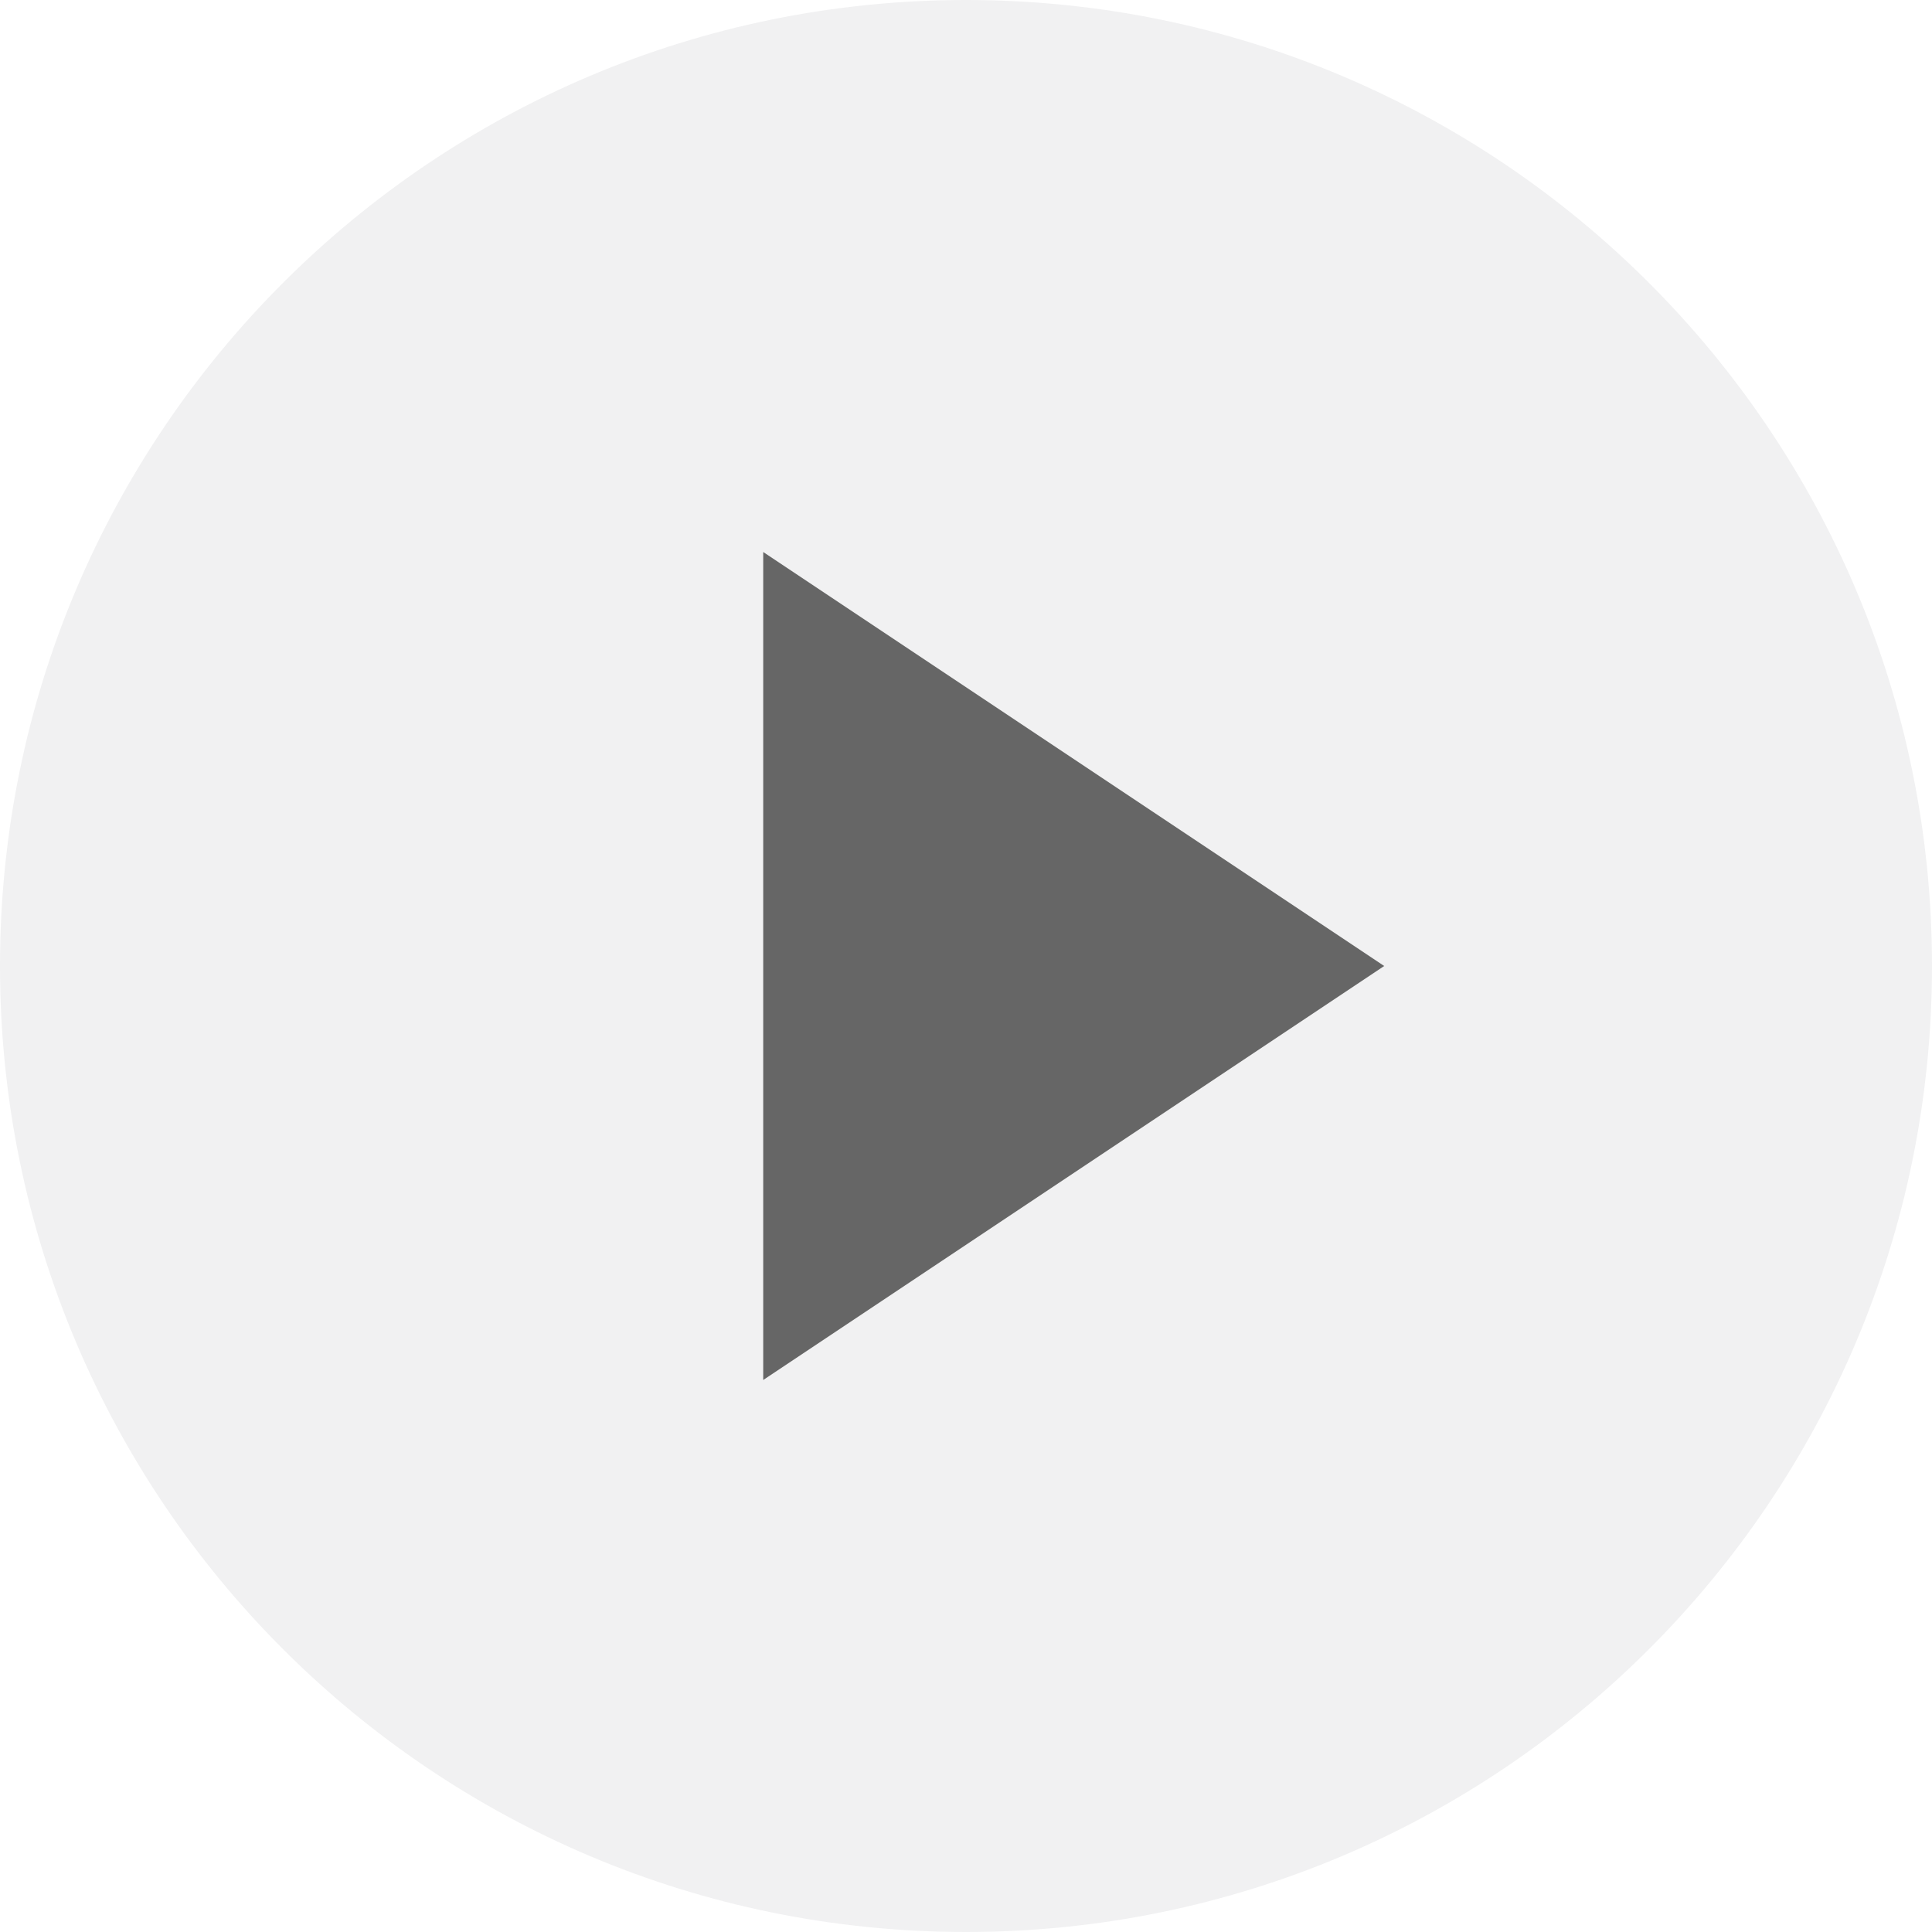
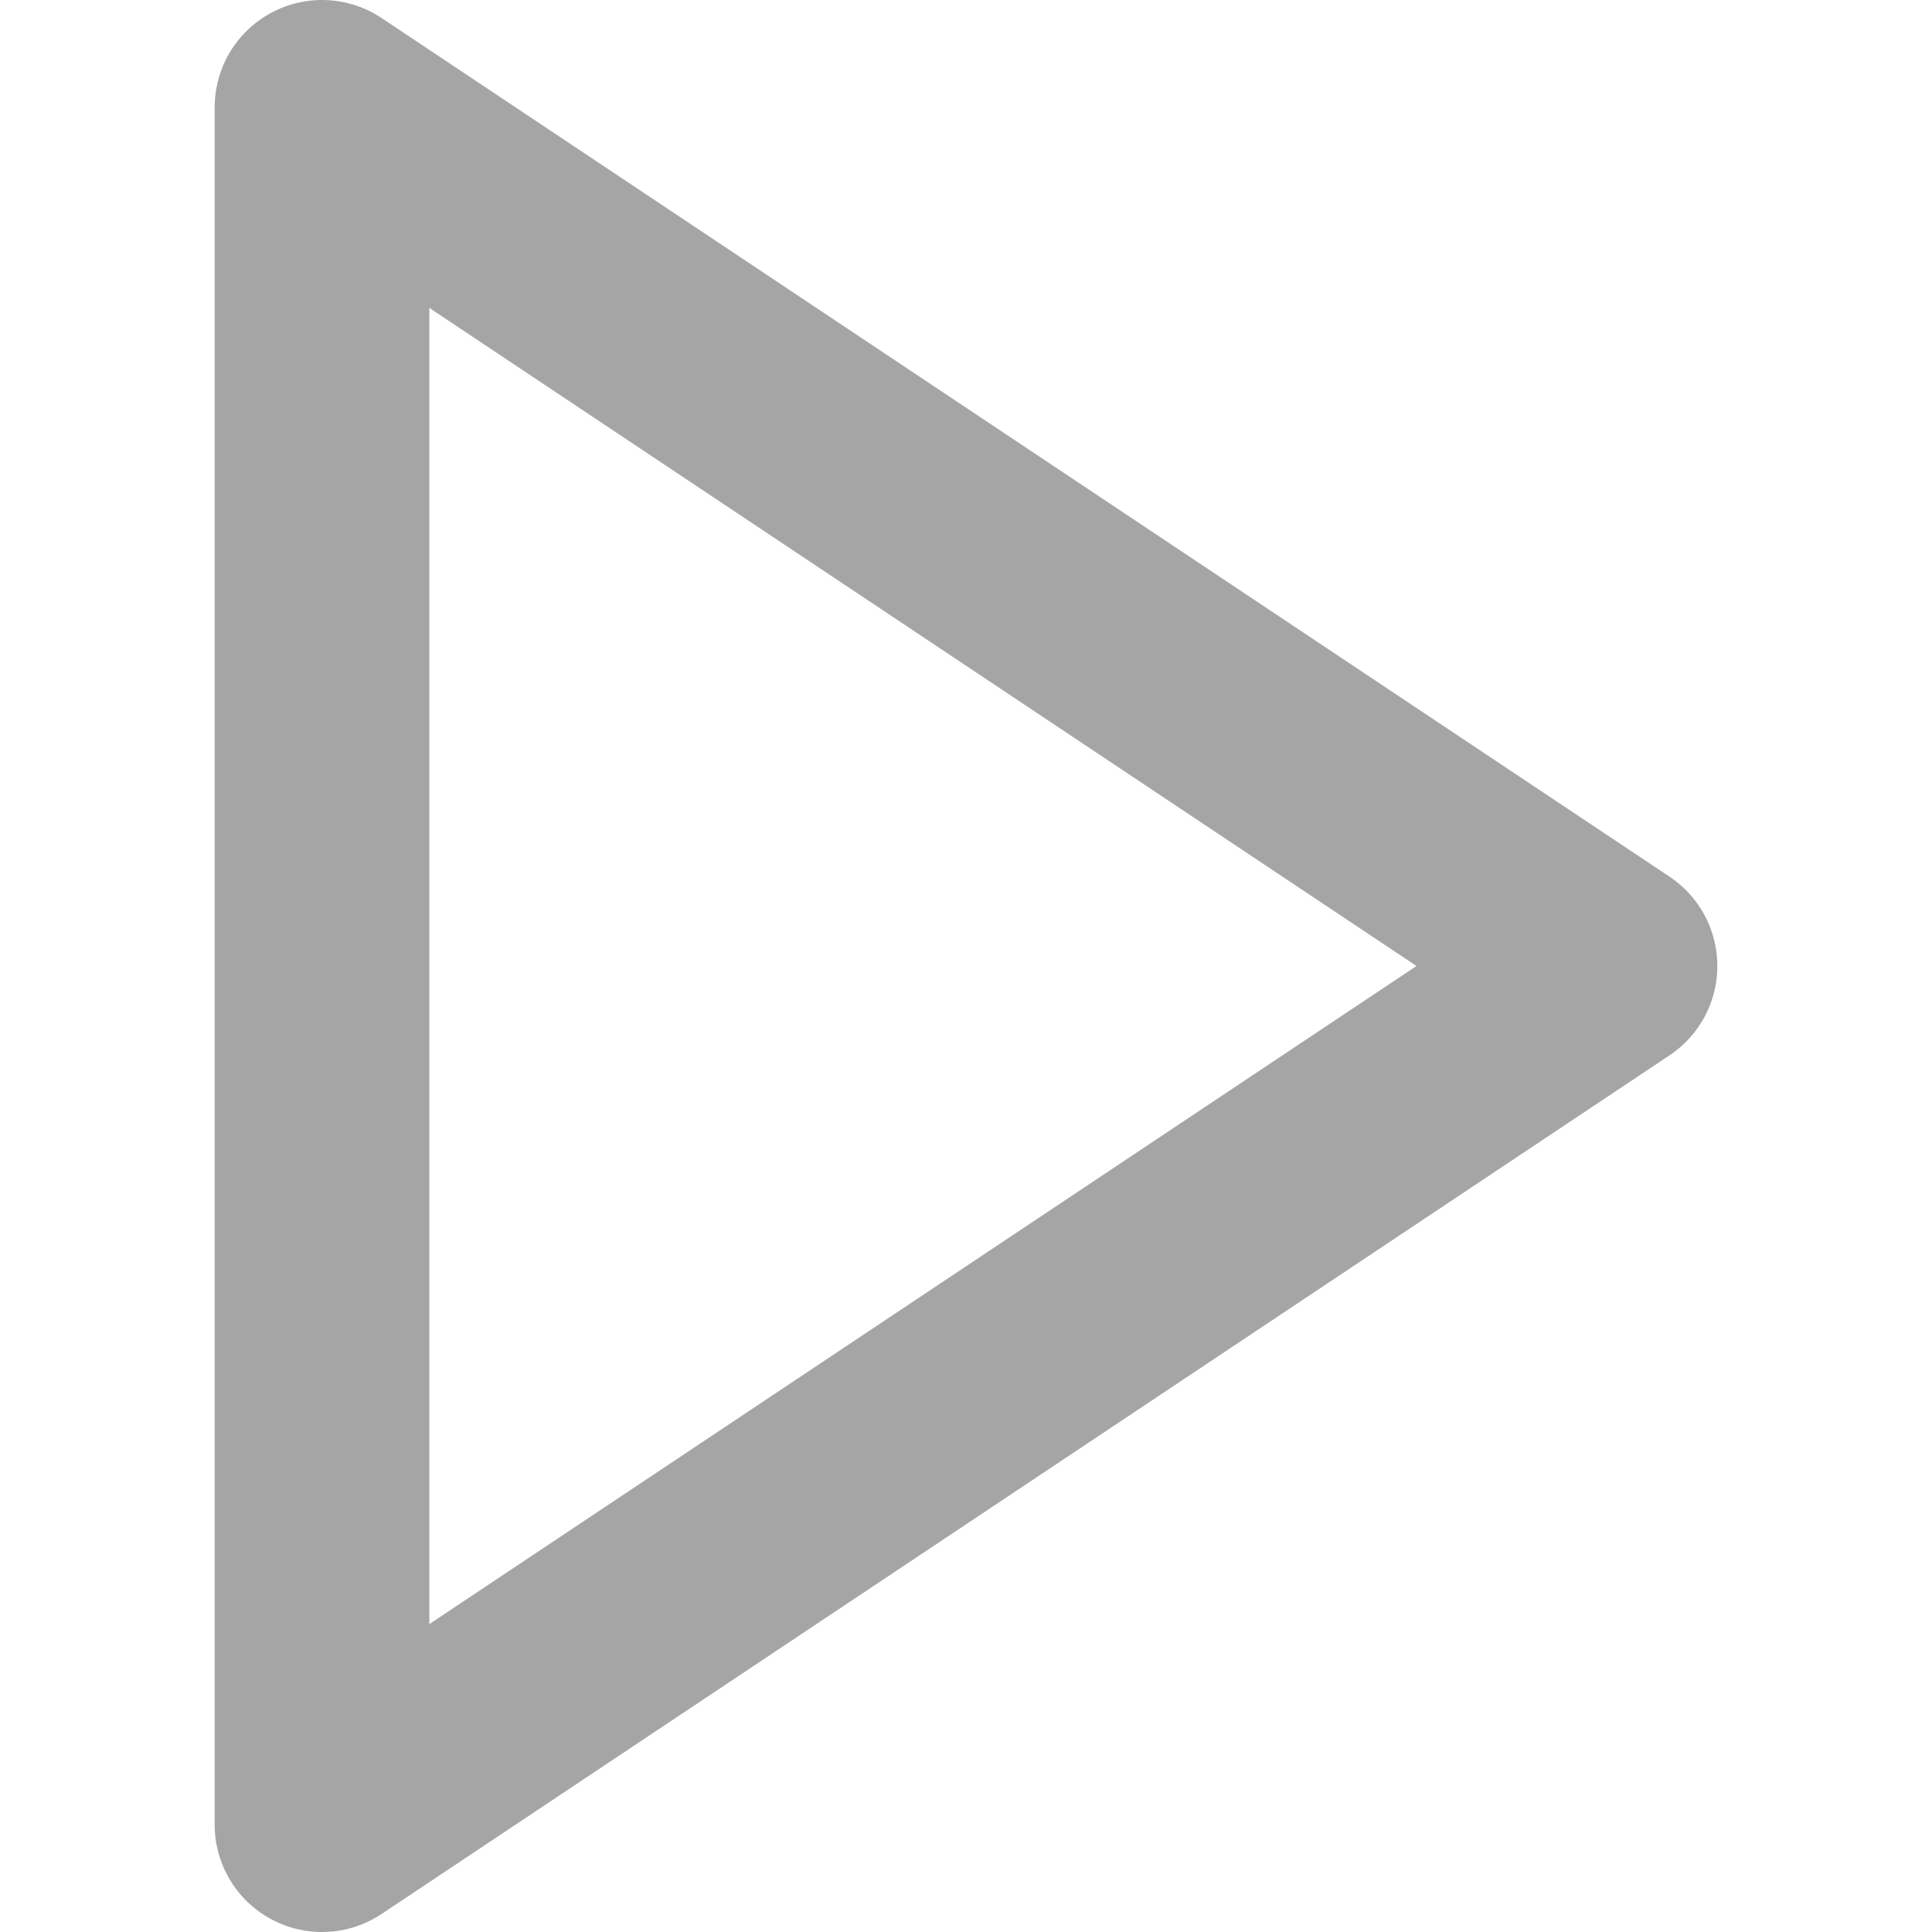
- <svg xmlns="http://www.w3.org/2000/svg" version="1.1" id="Layer_1" x="0px" y="0px" width="28px" height="28px" viewBox="0 0 28 28" enable-background="new 0 0 28 28" xml:space="preserve">
-   <g>
-     <circle fill="#F1F1F2" cx="14" cy="14" r="14" />
-     <polygon fill="#666666" points="11.061,8 11.061,20 20.061,14  " />
-   </g>
+ <svg xmlns="http://www.w3.org/2000/svg" version="1.1" id="Layer_1" x="0px" y="0px" width="18px" height="18px" viewBox="0 0 18 18" enable-background="new 0 0 18 18" xml:space="preserve">
+   <polygon fill="none" stroke="#A5A5A5" stroke-width="2" stroke-linecap="square" stroke-linejoin="round" points="3,1 3,17 15,9 " />
</svg>
